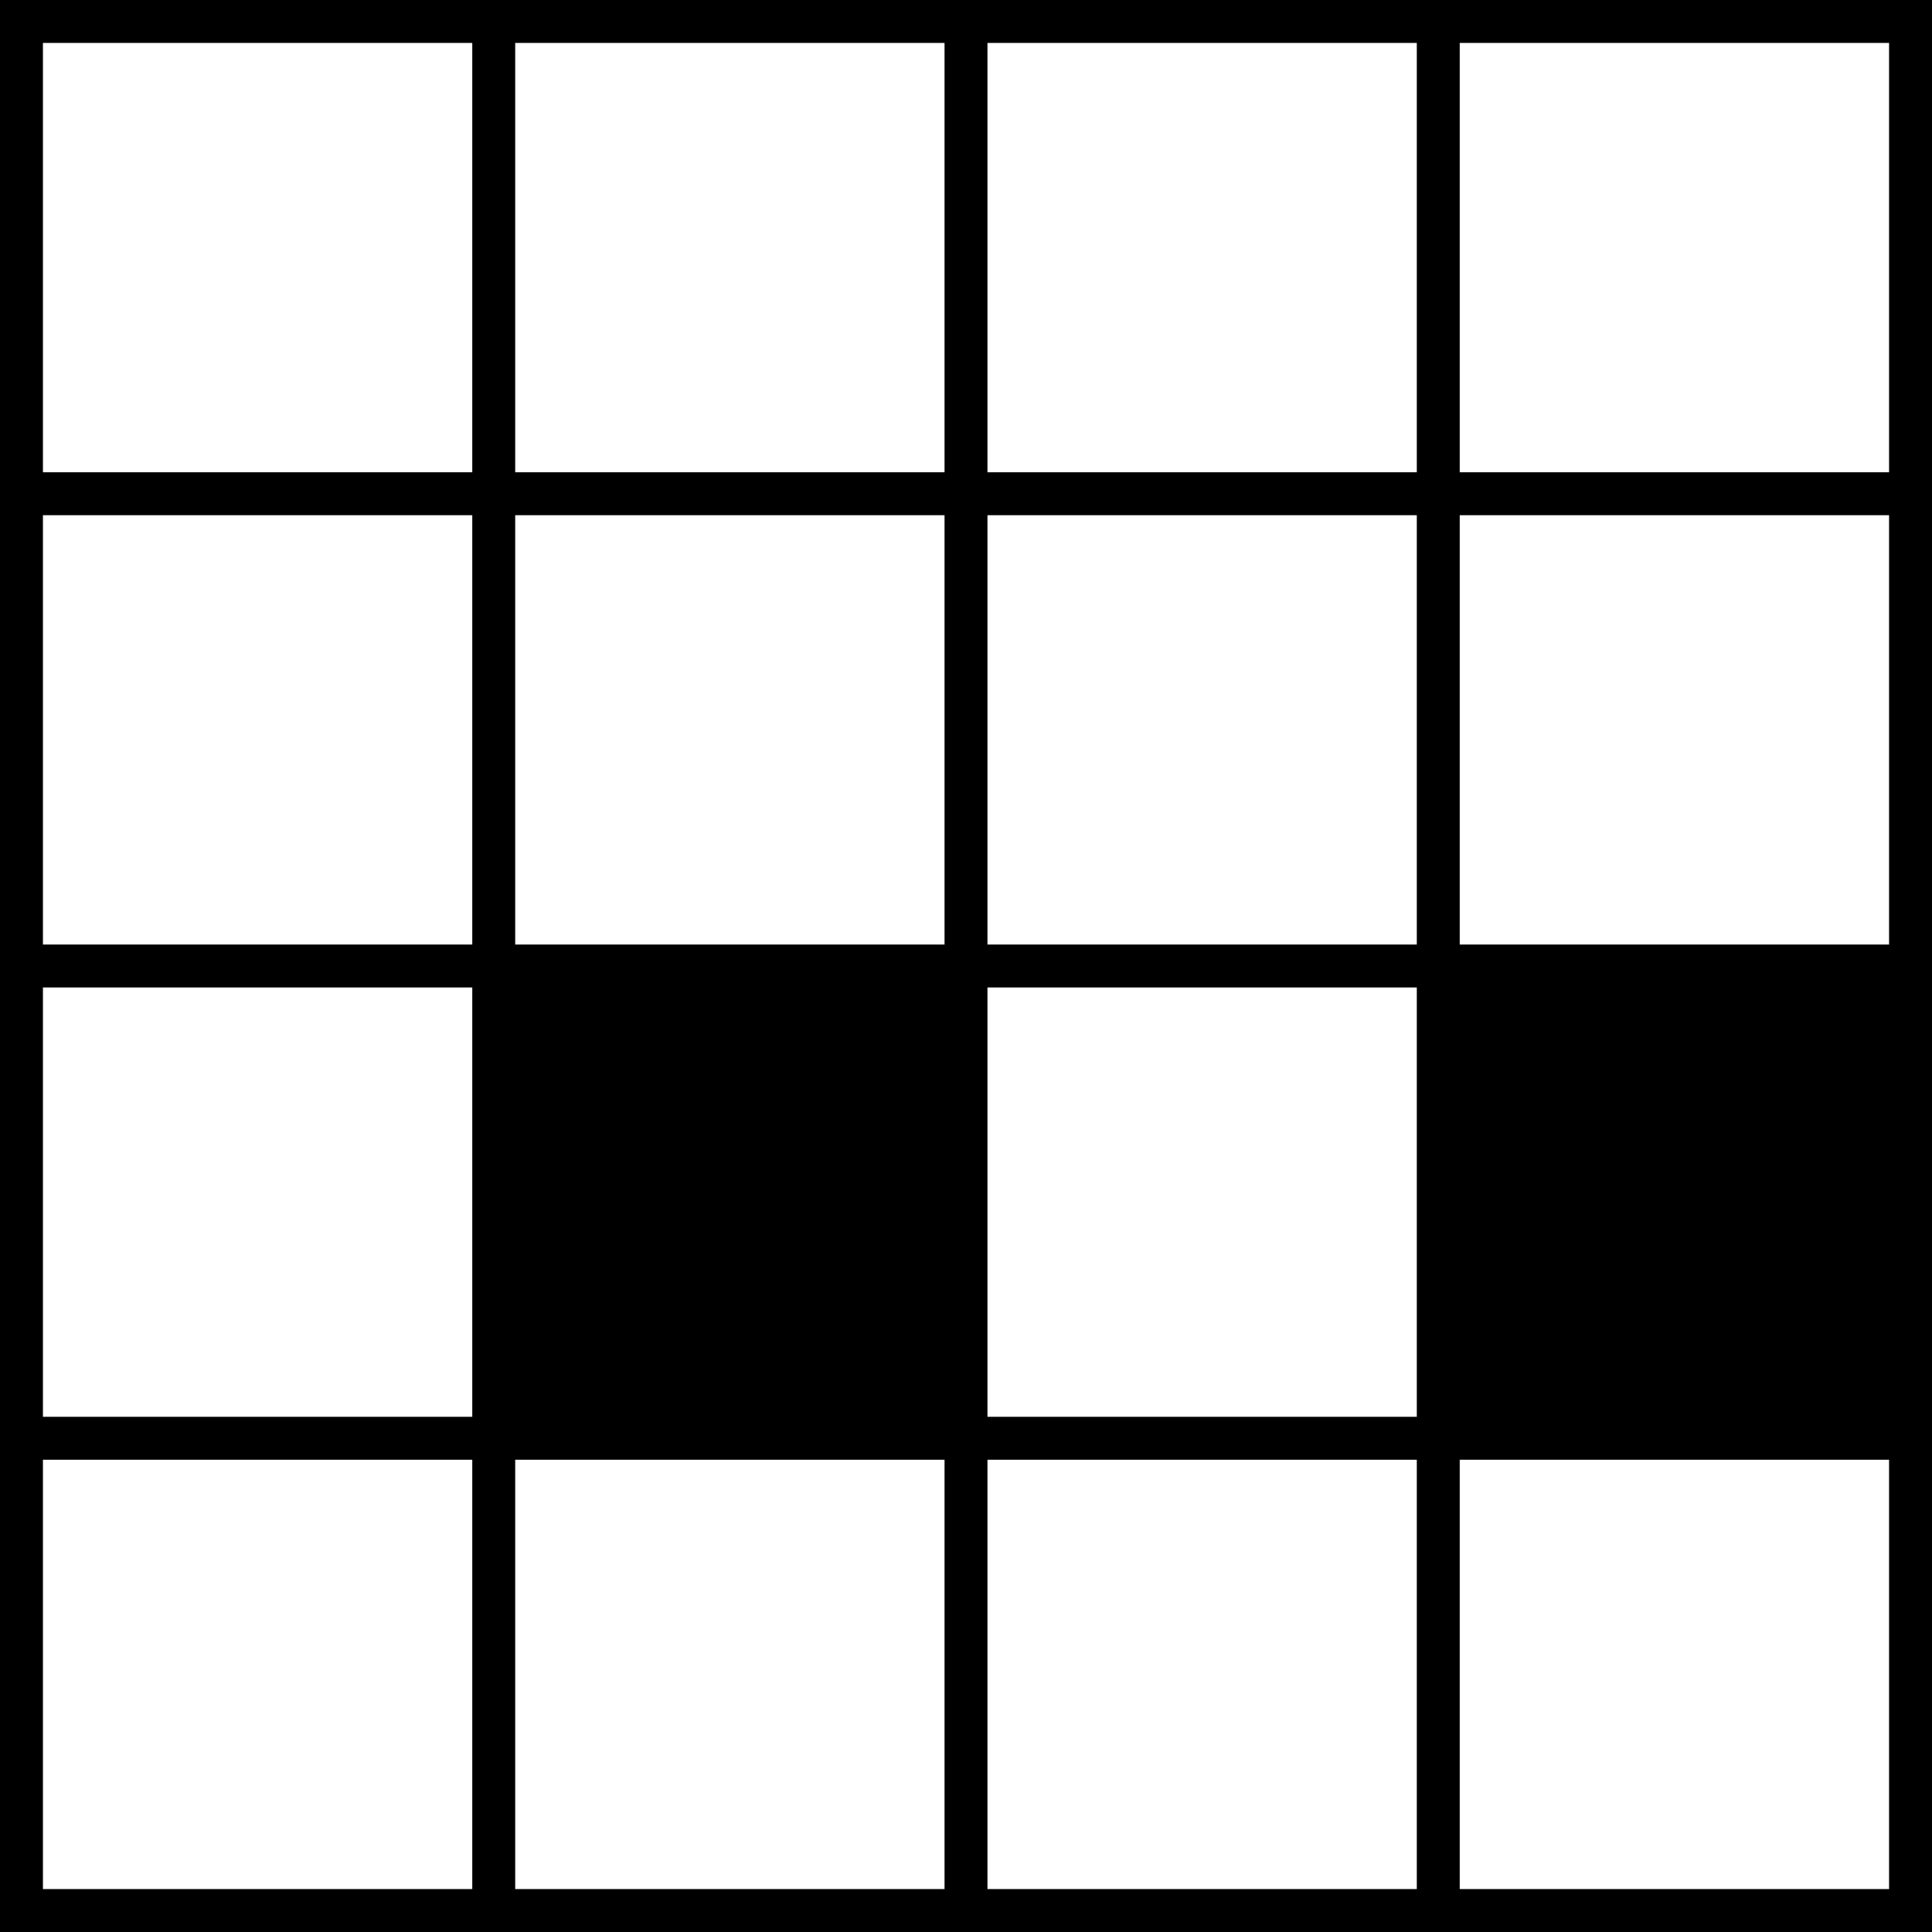
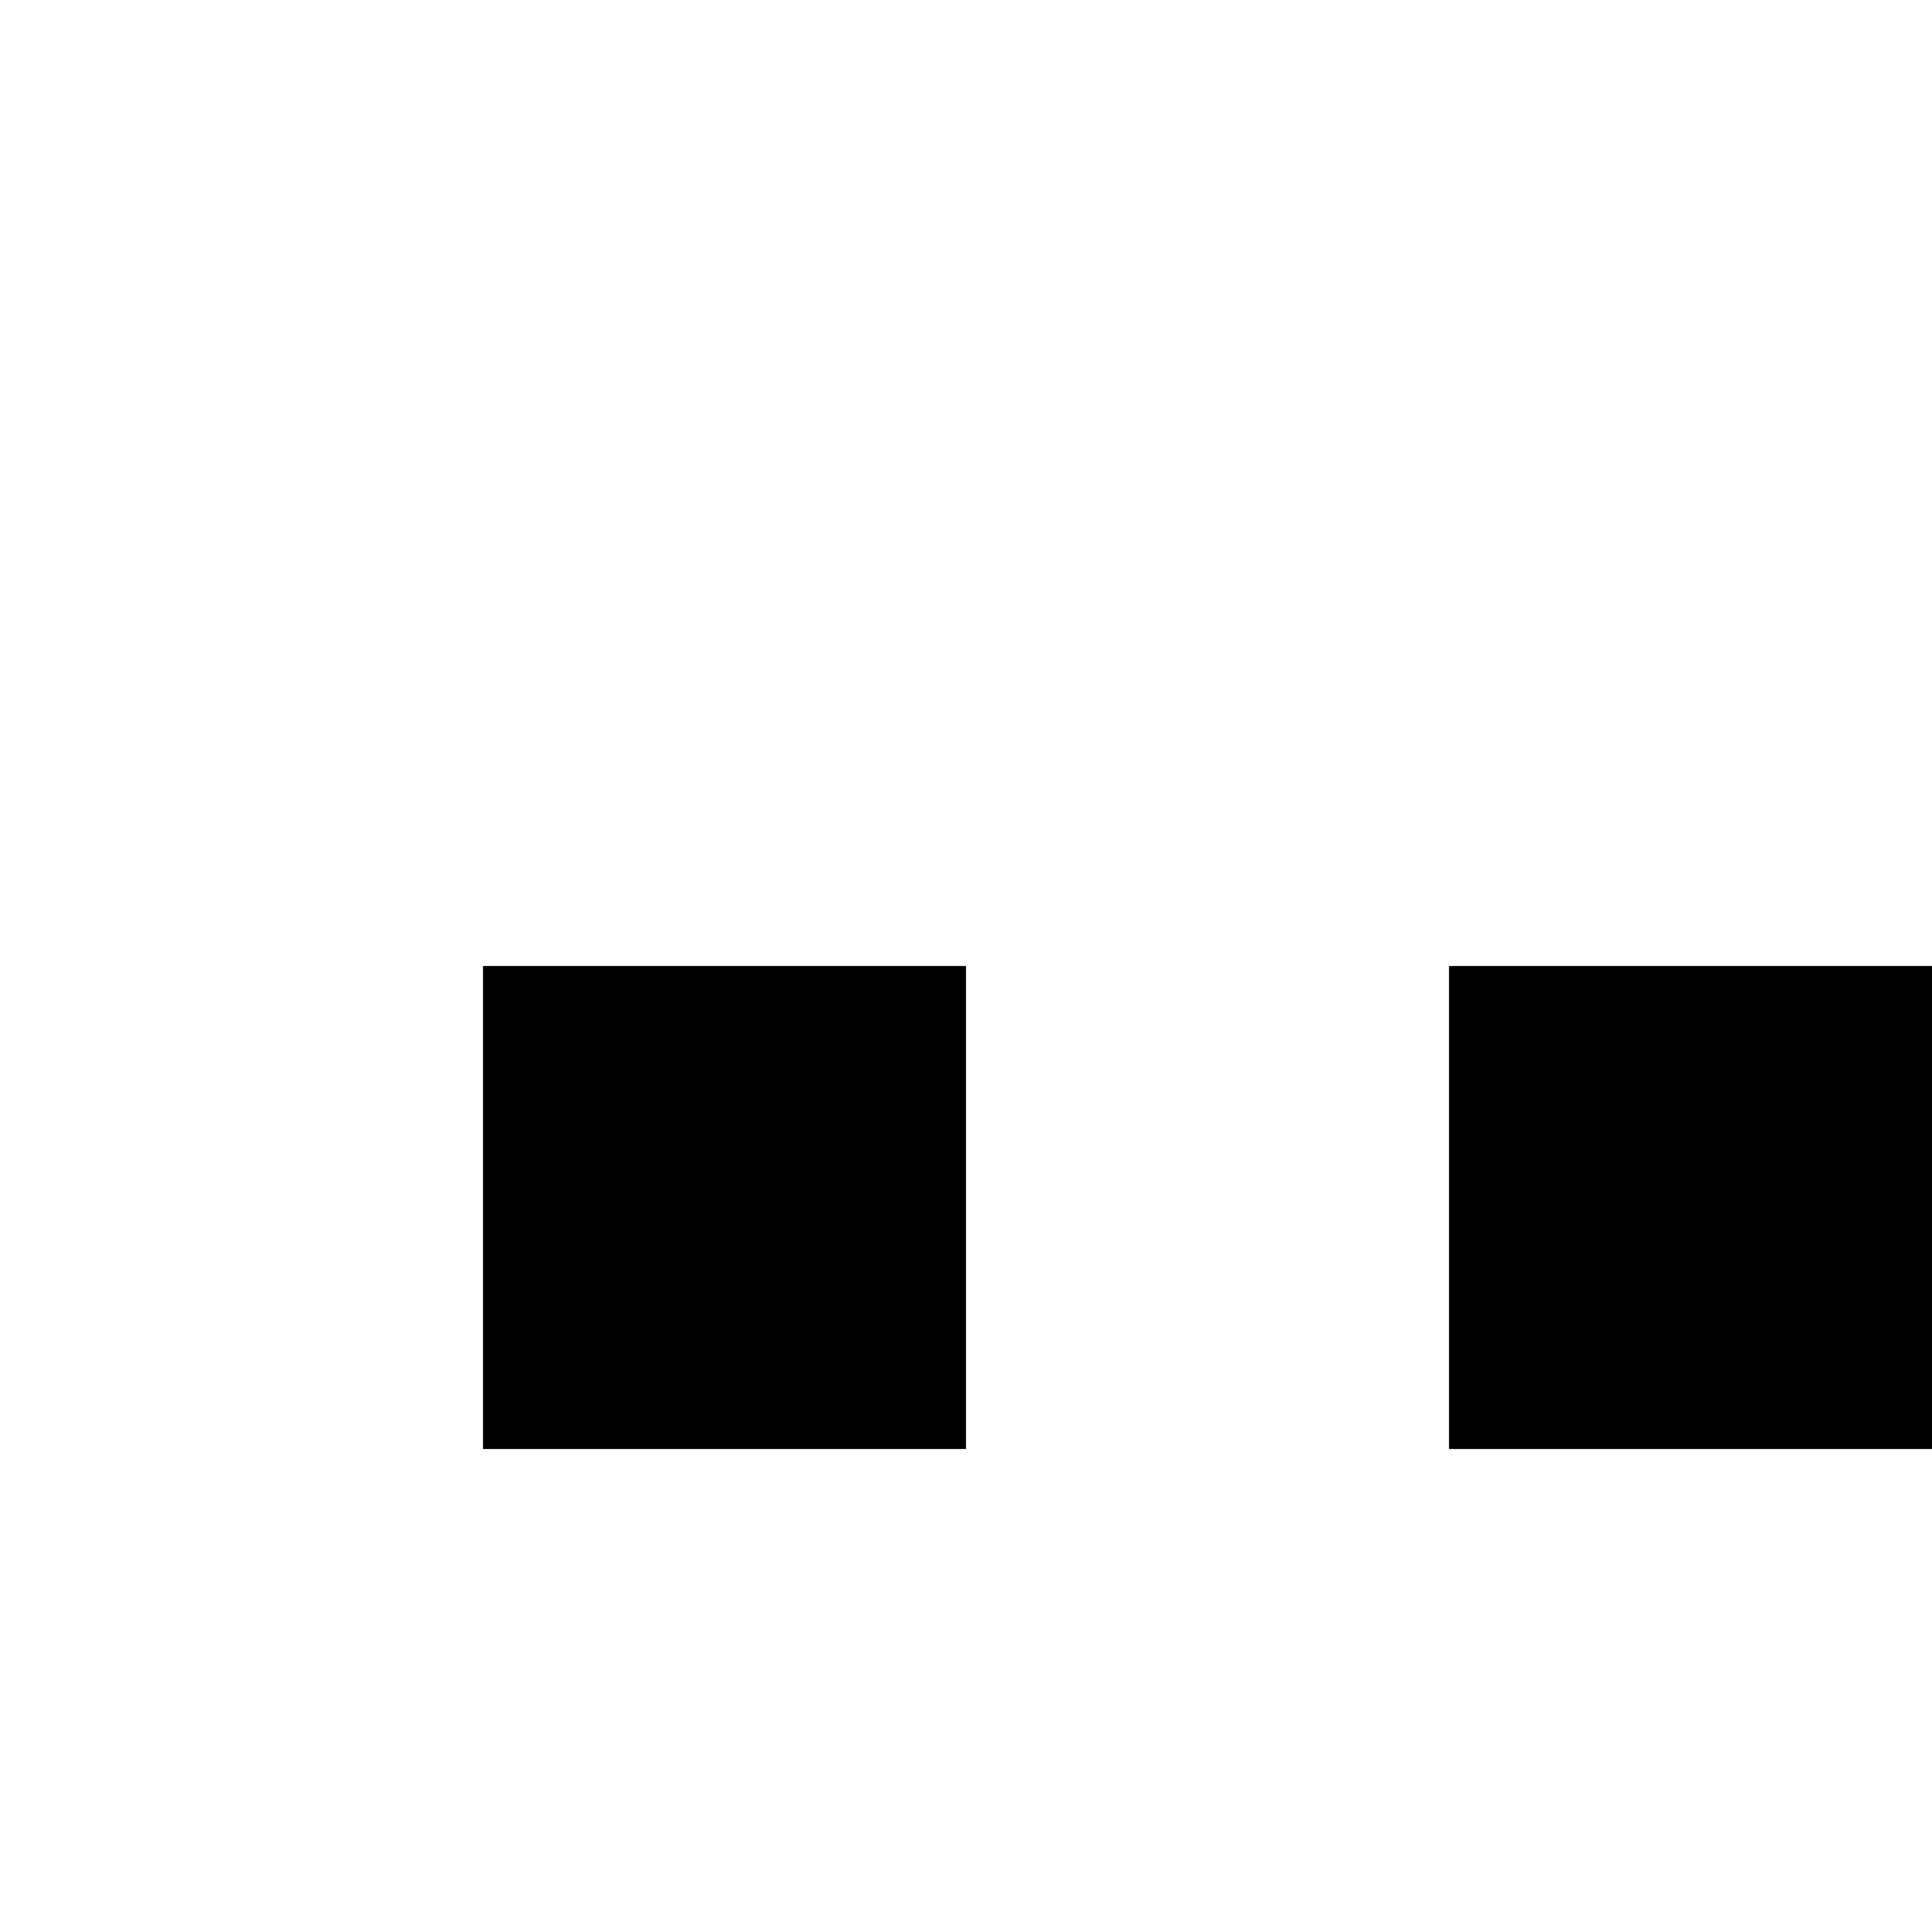
- <svg xmlns="http://www.w3.org/2000/svg" baseProfile="tiny" height="45px" version="1.2" width="45px">
+ <svg xmlns="http://www.w3.org/2000/svg" baseProfile="tiny" height="40px" version="1.2" width="40px">
  <defs />
-   <rect fill="rgb(0%,0%,0%)" height="45" width="45" x="0" y="0" />
-   <rect fill="rgb(100%,100%,100%)" height="10" width="10" x="1" y="1" />
-   <rect fill="rgb(100%,100%,100%)" height="10" width="10" x="12" y="1" />
-   <rect fill="rgb(100%,100%,100%)" height="10" width="10" x="23" y="1" />
-   <rect fill="rgb(100%,100%,100%)" height="10" width="10" x="34" y="1" />
-   <rect fill="rgb(100%,100%,100%)" height="10" width="10" x="1" y="12" />
-   <rect fill="rgb(100%,100%,100%)" height="10" width="10" x="12" y="12" />
-   <rect fill="rgb(100%,100%,100%)" height="10" width="10" x="23" y="12" />
-   <rect fill="rgb(100%,100%,100%)" height="10" width="10" x="34" y="12" />
-   <rect fill="rgb(100%,100%,100%)" height="10" width="10" x="1" y="23" />
-   <rect fill="rgb(0%,0%,0%)" height="10" width="10" x="12" y="23" />
-   <rect fill="rgb(100%,100%,100%)" height="10" width="10" x="23" y="23" />
-   <rect fill="rgb(0%,0%,0%)" height="10" width="10" x="34" y="23" />
-   <rect fill="rgb(100%,100%,100%)" height="10" width="10" x="1" y="34" />
-   <rect fill="rgb(100%,100%,100%)" height="10" width="10" x="12" y="34" />
-   <rect fill="rgb(100%,100%,100%)" height="10" width="10" x="23" y="34" />
-   <rect fill="rgb(100%,100%,100%)" height="10" width="10" x="34" y="34" />
+   <rect fill="rgb(0%,0%,0%)" height="40" width="40" x="0" y="0" />
+   <rect fill="rgb(100%,100%,100%)" height="10" width="10" x="0" y="0" />
+   <rect fill="rgb(100%,100%,100%)" height="10" width="10" x="10" y="0" />
+   <rect fill="rgb(100%,100%,100%)" height="10" width="10" x="20" y="0" />
+   <rect fill="rgb(100%,100%,100%)" height="10" width="10" x="30" y="0" />
+   <rect fill="rgb(100%,100%,100%)" height="10" width="10" x="0" y="10" />
+   <rect fill="rgb(100%,100%,100%)" height="10" width="10" x="10" y="10" />
+   <rect fill="rgb(100%,100%,100%)" height="10" width="10" x="20" y="10" />
+   <rect fill="rgb(100%,100%,100%)" height="10" width="10" x="30" y="10" />
+   <rect fill="rgb(100%,100%,100%)" height="10" width="10" x="0" y="20" />
+   <rect fill="rgb(100%,100%,100%)" height="10" width="10" x="20" y="20" />
+   <rect fill="rgb(100%,100%,100%)" height="10" width="10" x="0" y="30" />
+   <rect fill="rgb(100%,100%,100%)" height="10" width="10" x="10" y="30" />
+   <rect fill="rgb(100%,100%,100%)" height="10" width="10" x="20" y="30" />
+   <rect fill="rgb(100%,100%,100%)" height="10" width="10" x="30" y="30" />
</svg>
